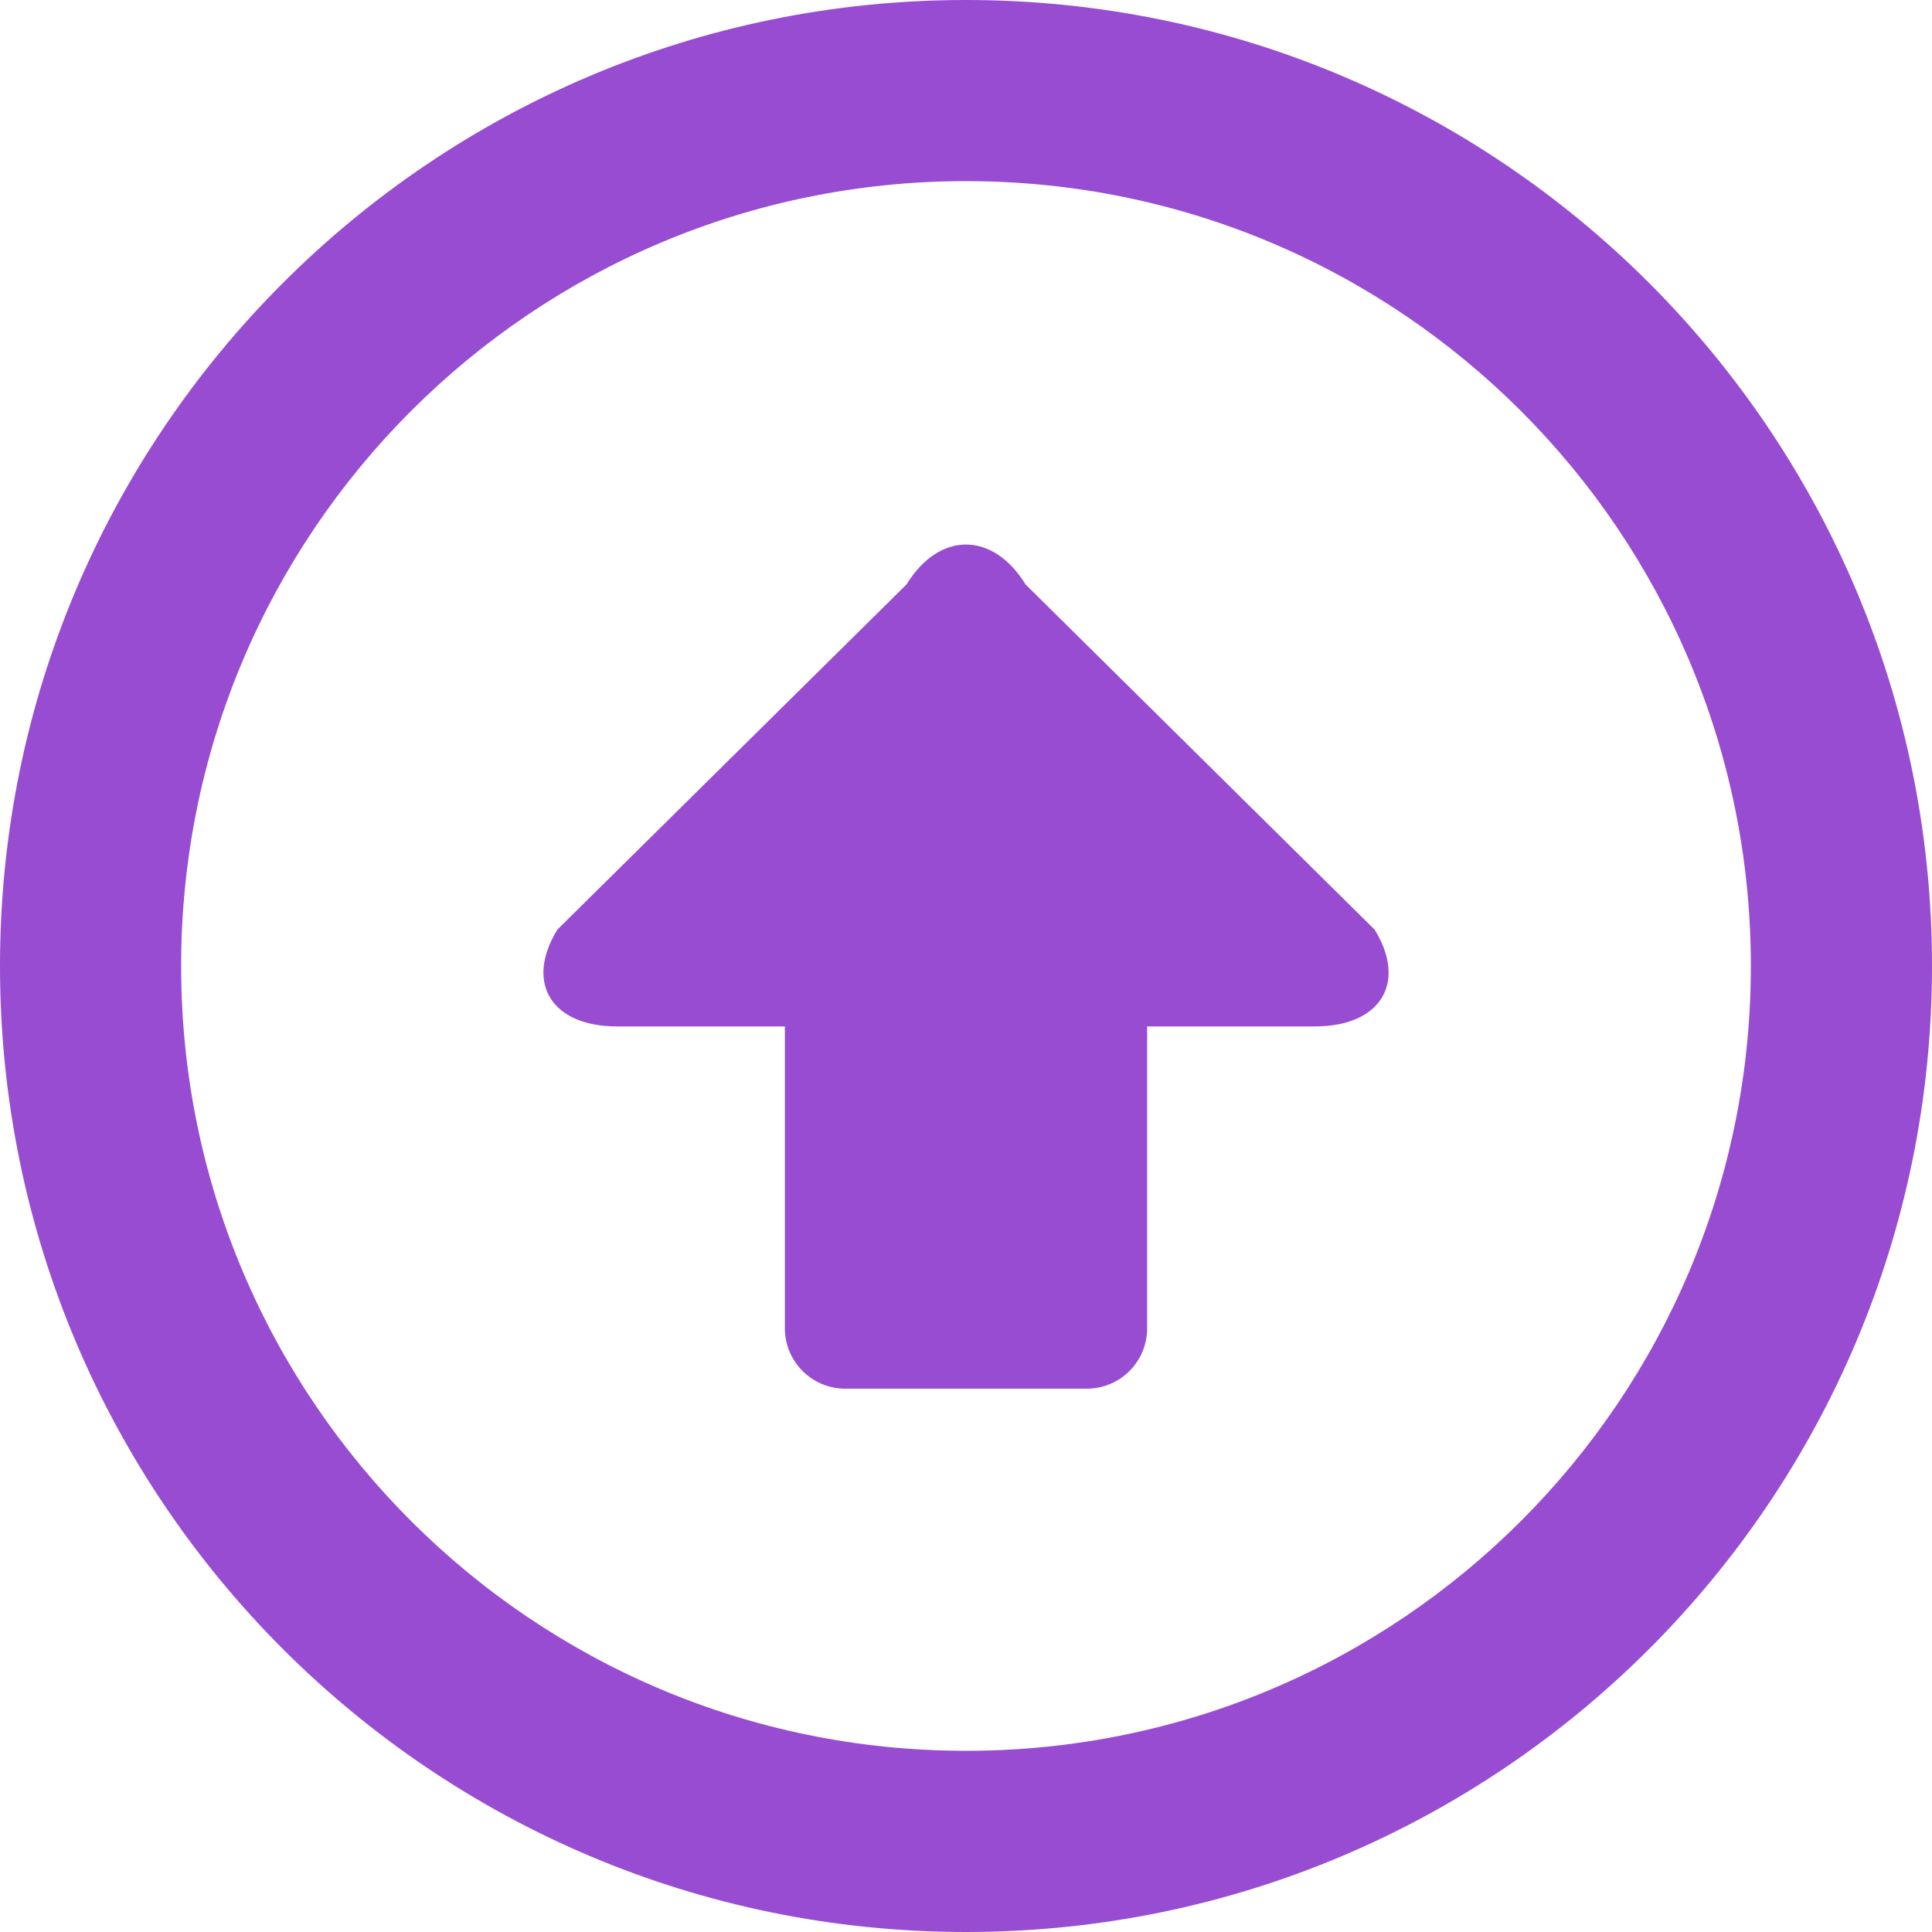
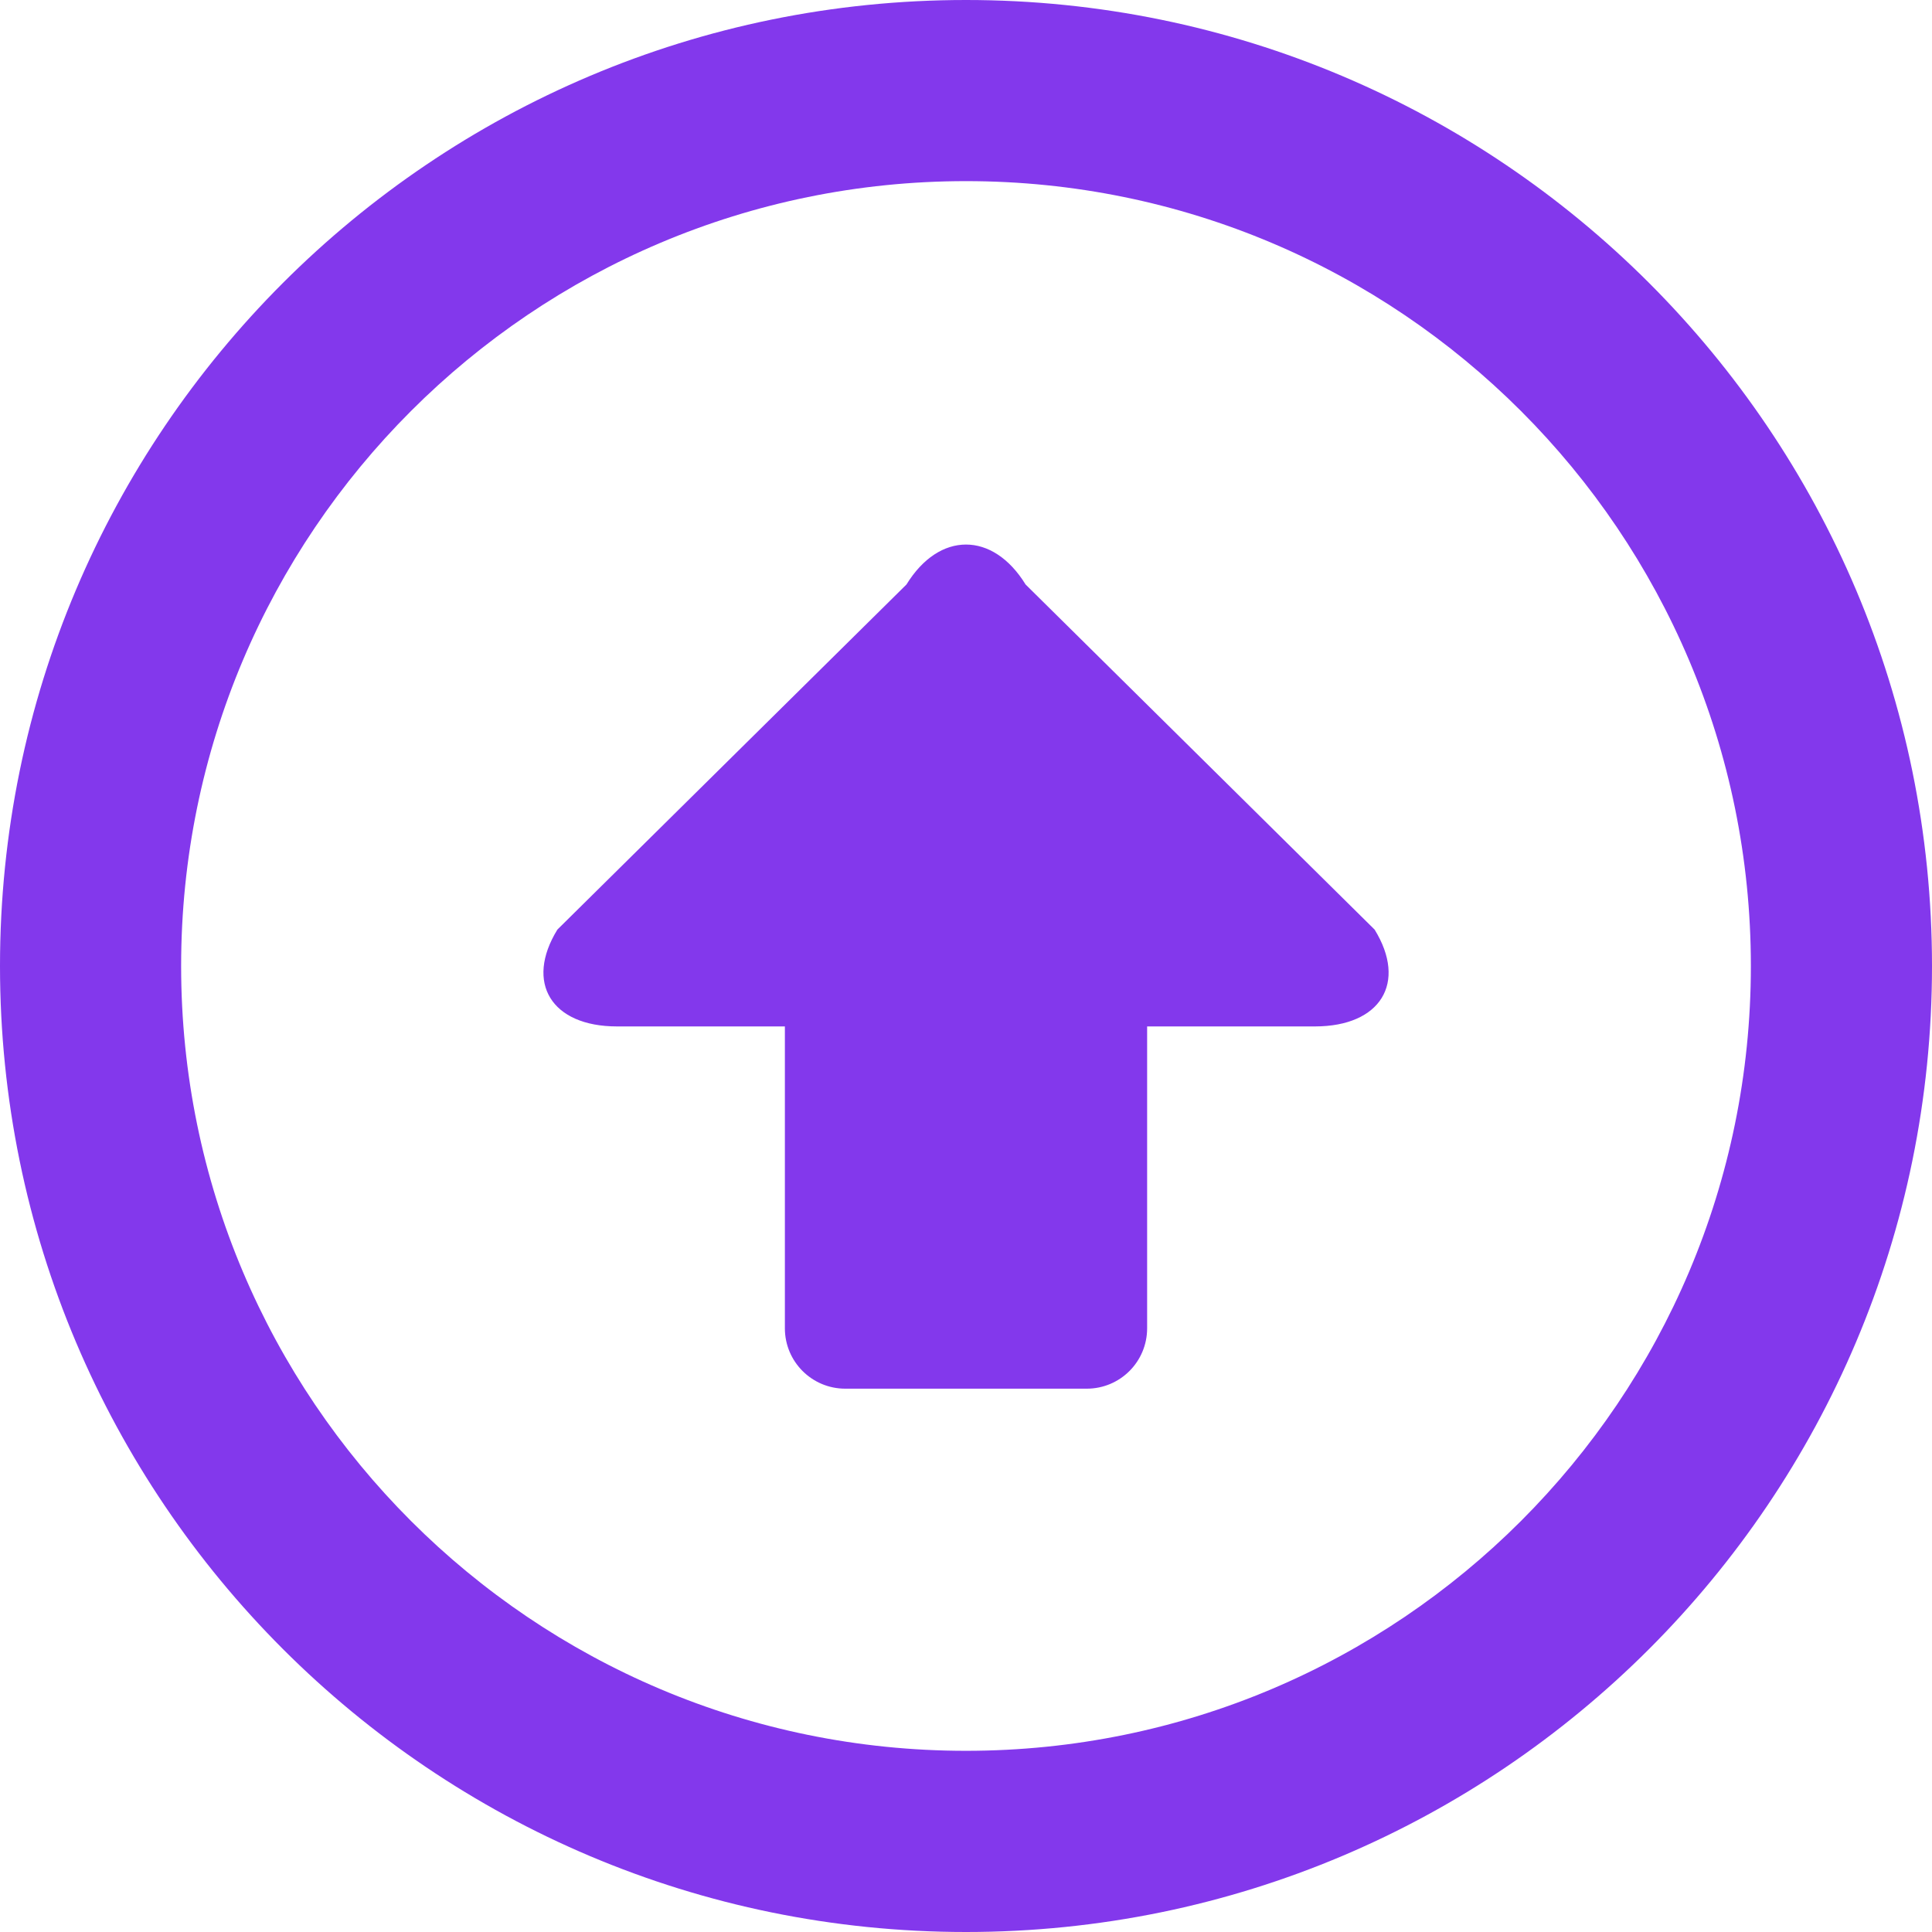
<svg xmlns="http://www.w3.org/2000/svg" version="1.1" width="512" height="512" x="0" y="0" viewBox="0 0 286.054 286.054" style="enable-background:new 0 0 512 512" xml:space="preserve" class="">
  <g>
    <g>
-       <path style="" d="M286.054,143.027C286.054,64.031,222.014,0,143.027,0S0,64.031,0,143.027   s64.04,143.027,143.027,143.027S286.054,222.014,286.054,143.027z M259.236,143.027c0,64.192-52.026,116.2-116.209,116.2   s-116.209-52.008-116.209-116.2c0-64.183,52.026-116.209,116.209-116.209S259.236,78.853,259.236,143.027z M203.527,137.637   L151.85,86.54c-4.854-7.884-12.792-7.884-17.637,0l-51.686,51.096c-4.845,7.875-0.876,14.338,8.823,14.338h24.86v44.696   c0,4.943,4.005,8.939,8.939,8.939h35.757c4.943,0,8.939-3.996,8.939-8.939v-44.696h24.86   C204.412,151.966,208.381,145.512,203.527,137.637z" fill="#974cd1" data-original="#3db39e" class="" />
+       <path style="" d="M286.054,143.027C286.054,64.031,222.014,0,143.027,0S0,64.031,0,143.027   s64.04,143.027,143.027,143.027S286.054,222.014,286.054,143.027z M259.236,143.027c0,64.192-52.026,116.2-116.209,116.2   s-116.209-52.008-116.209-116.2c0-64.183,52.026-116.209,116.209-116.209S259.236,78.853,259.236,143.027z M203.527,137.637   L151.85,86.54c-4.854-7.884-12.792-7.884-17.637,0l-51.686,51.096c-4.845,7.875-0.876,14.338,8.823,14.338h24.86v44.696   c0,4.943,4.005,8.939,8.939,8.939h35.757c4.943,0,8.939-3.996,8.939-8.939v-44.696h24.86   C204.412,151.966,208.381,145.512,203.527,137.637z" fill="#8338ec" data-original="#3db39e" class="" />
    </g>
    <g>
</g>
    <g>
</g>
    <g>
</g>
    <g>
</g>
    <g>
</g>
    <g>
</g>
    <g>
</g>
    <g>
</g>
    <g>
</g>
    <g>
</g>
    <g>
</g>
    <g>
</g>
    <g>
</g>
    <g>
</g>
    <g>
</g>
  </g>
</svg>
